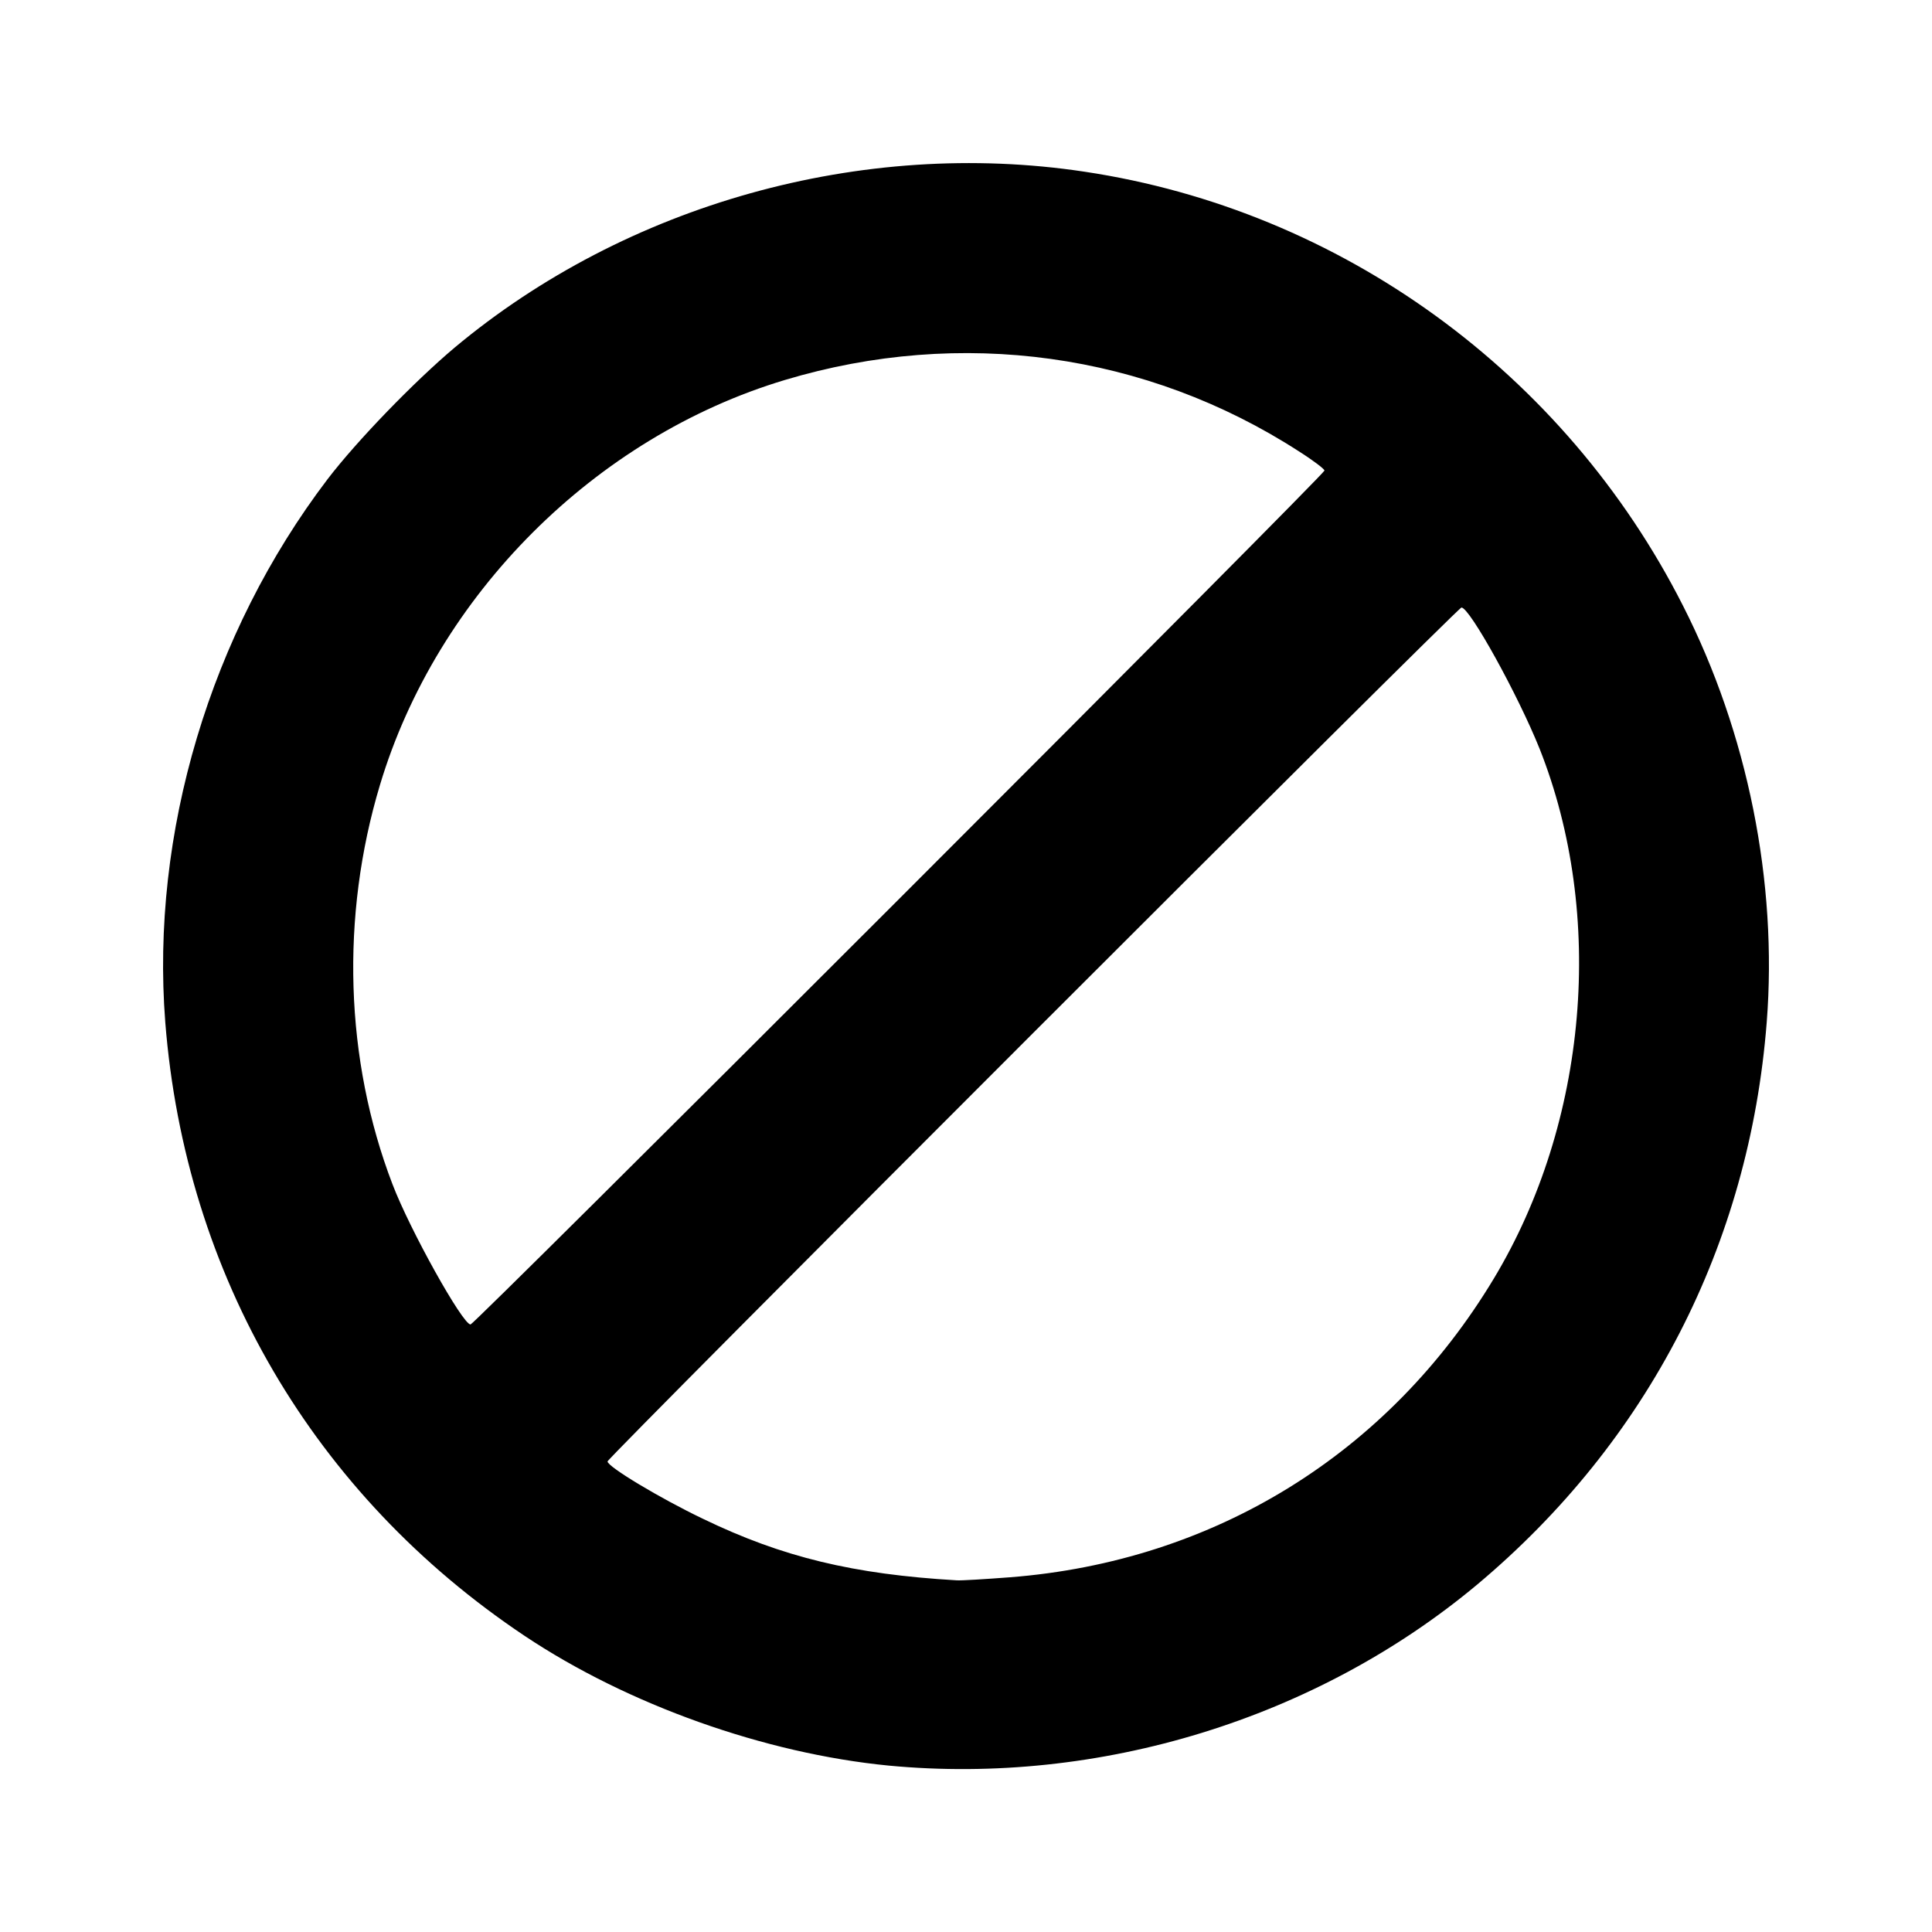
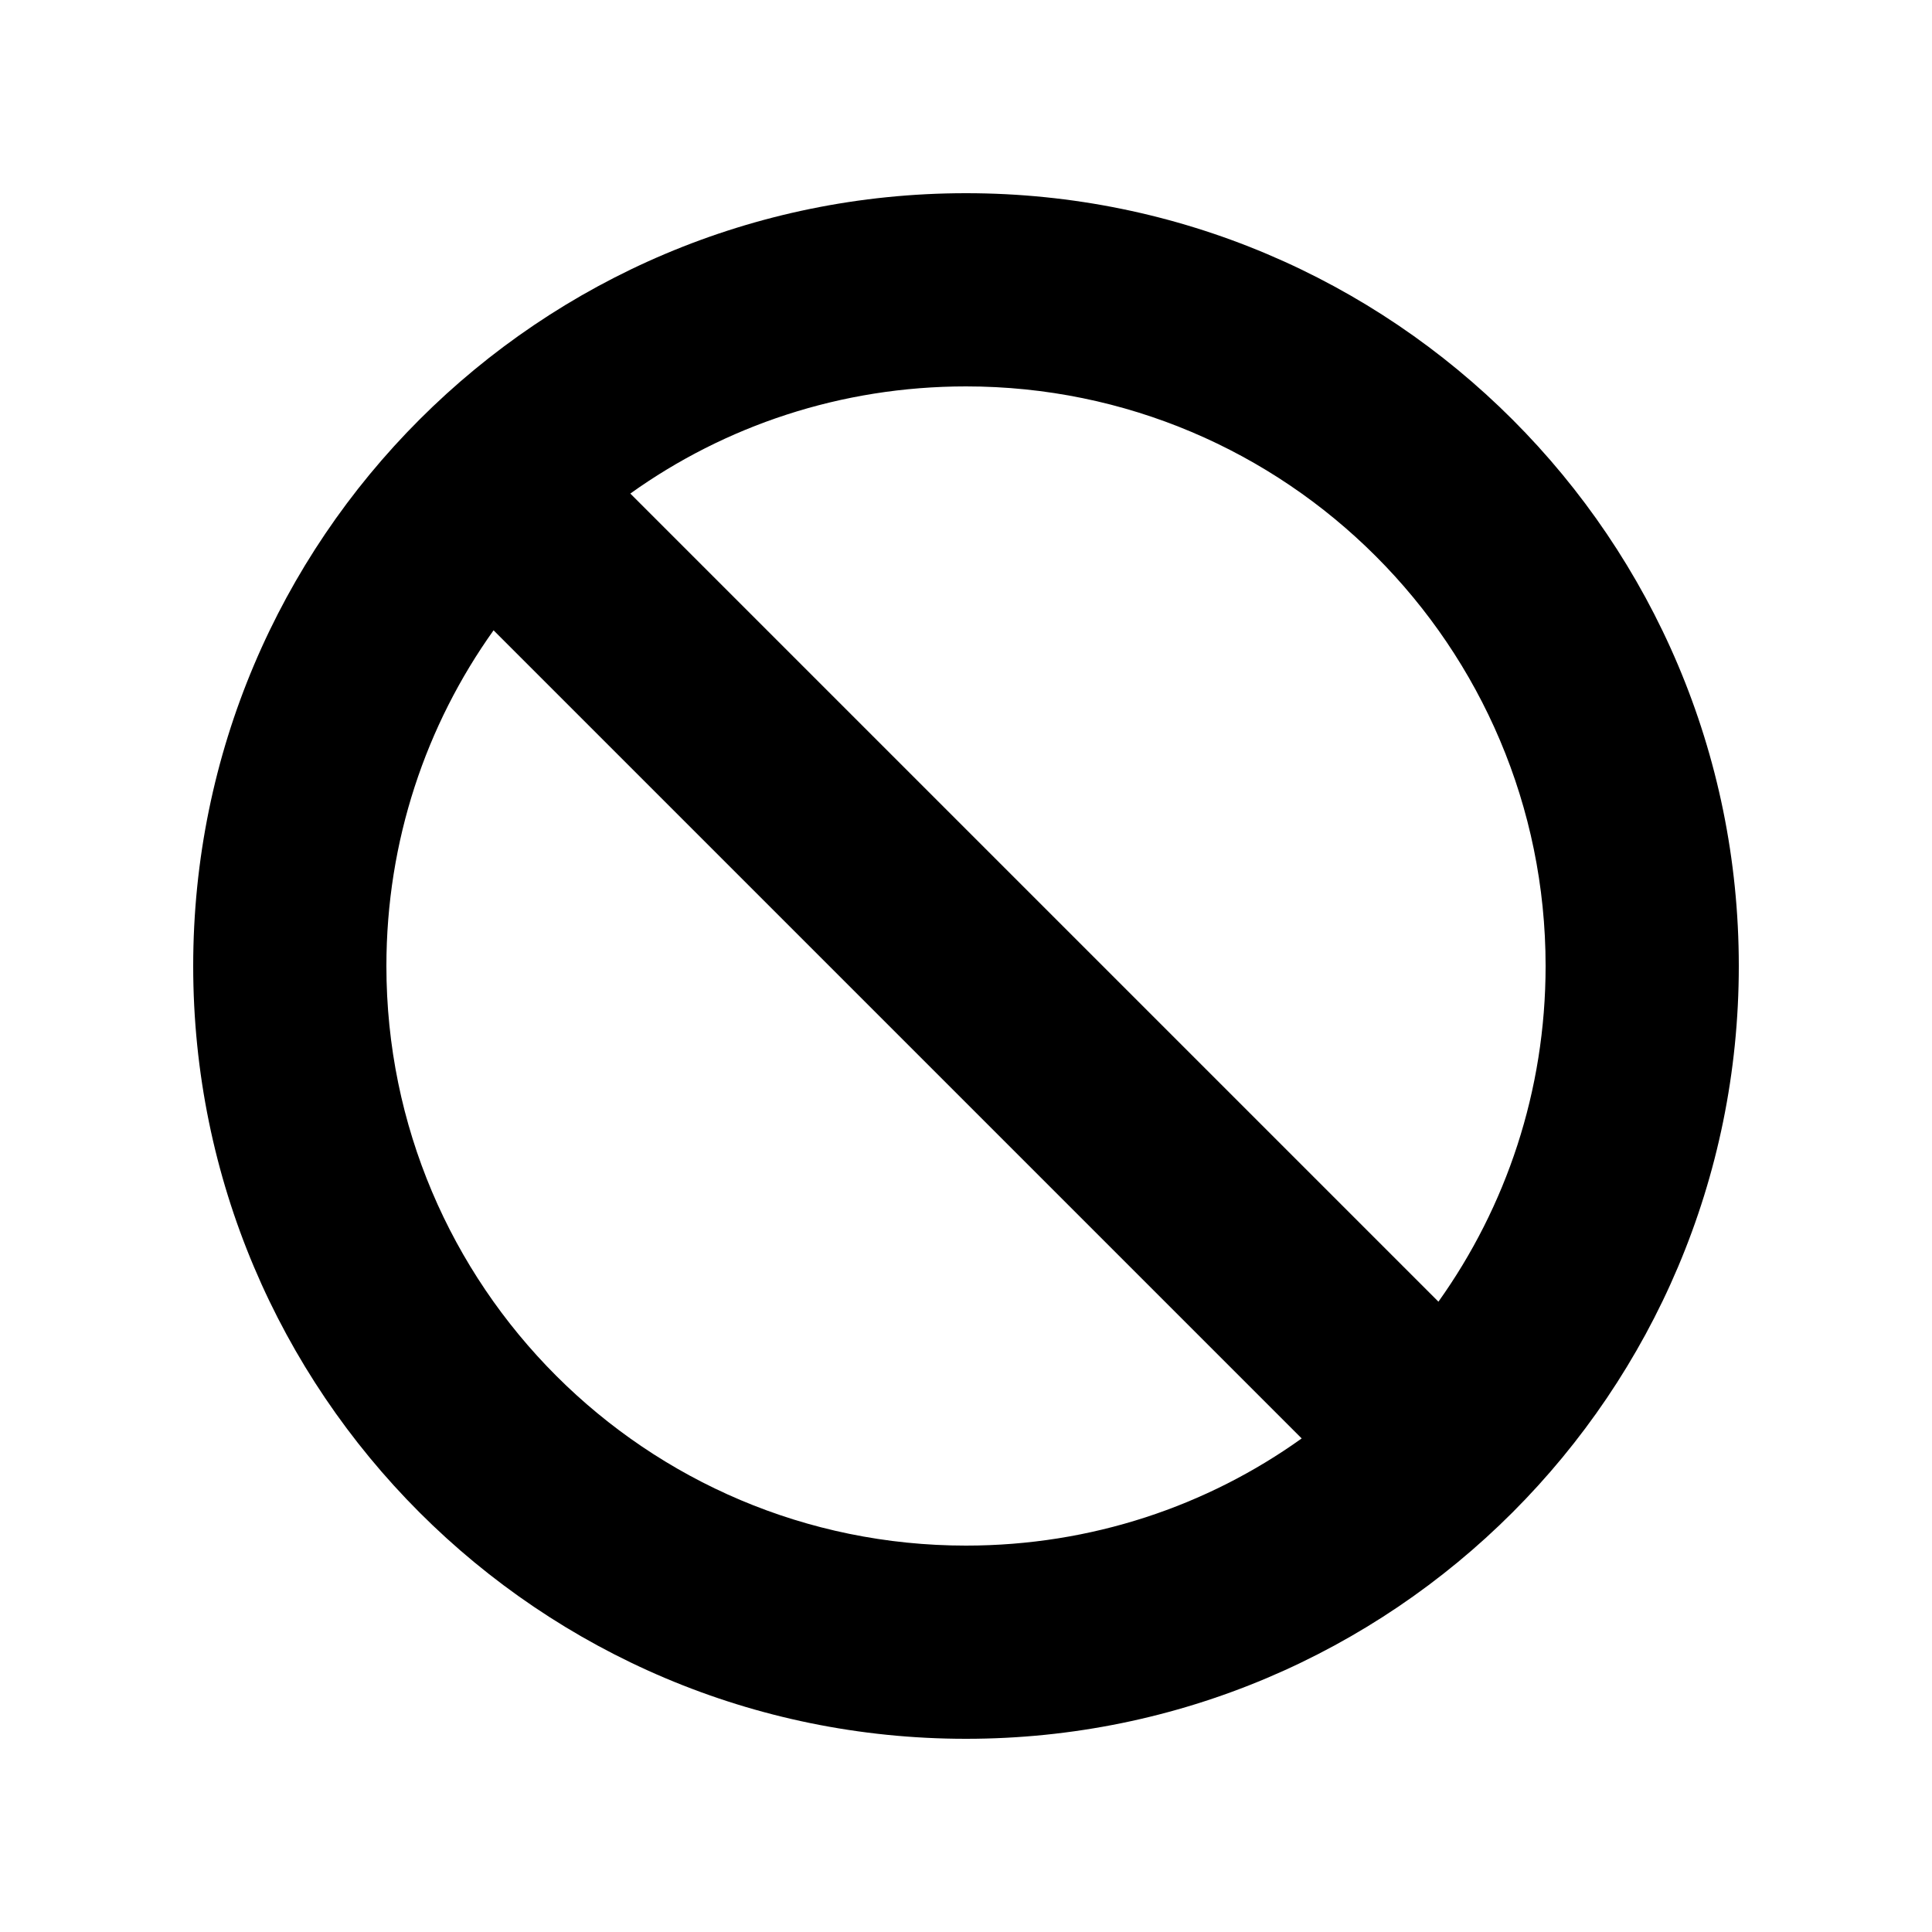
- <svg xmlns="http://www.w3.org/2000/svg" version="1.0" width="512px" height="512px" viewBox="0 0 512 512" preserveAspectRatio="xMidYMid meet">
-   <g fill="#000000">
-     <path d="M235.5 467.9 c-32.8 -3.2 -69.1 -16.1 -96.5 -34.4 -55.8 -37.3 -89.9 -95.5 -95.2 -162.6 -3.9 -50 11.9 -103 43 -143.9 7.8 -10.2 22.9 -25.8 33.7 -34.9 45.5 -38 107.9 -55.5 166.9 -46.6 68 10.2 127.3 53.3 158.6 115 17.2 33.8 25.1 73.4 22.2 110.4 -4.6 59 -31.5 111.1 -76.7 149 -42.6 35.6 -100.2 53.3 -156 48z m32.1 -49.9 c54.2 -4.2 100.4 -32.8 128.3 -79.2 24.9 -41.4 29.6 -96.3 12.1 -140.4 -5.7 -14.2 -18.5 -37.4 -20.7 -37.4 -1 0 -226.3 225.3 -226.3 226.3 0 1.4 14 9.8 25.3 15.2 21.1 10.2 39.9 14.7 67.2 16.3 1.1 0.1 7.5 -0.3 14.1 -0.8z m-29.4 -179.7 c62.1 -62.1 112.8 -113.1 112.8 -113.6 0 -0.4 -3 -2.7 -6.8 -5.1 -40.4 -26.1 -89.6 -32.9 -136.2 -18.9 -50.3 15.1 -92.2 57 -107.3 107.3 -10.5 34.9 -9.3 72.9 3.3 105.8 4.6 12.1 18.6 37.2 20.7 37.2 0.5 0 51.5 -50.7 113.5 -112.7z" />
-   </g>
+ <svg xmlns="http://www.w3.org/2000/svg" viewBox="0 0 640 640">
+   <path d="M431.2 476.5L163.5 208.8C141.1 240.2 128 278.6 128 320C128 426 214 512 320 512C361.5 512 399.9 498.9 431.2 476.5zM476.5 431.2C498.9 399.8 512 361.4 512 320C512 214 426 128 320 128C278.5 128 240.1 141.1 208.8 163.5L476.5 431.2zM64 320C64 178.6 178.6 64 320 64C461.4 64 576 178.6 576 320C576 461.4 461.4 576 320 576C178.6 576 64 461.4 64 320z" />
</svg>
